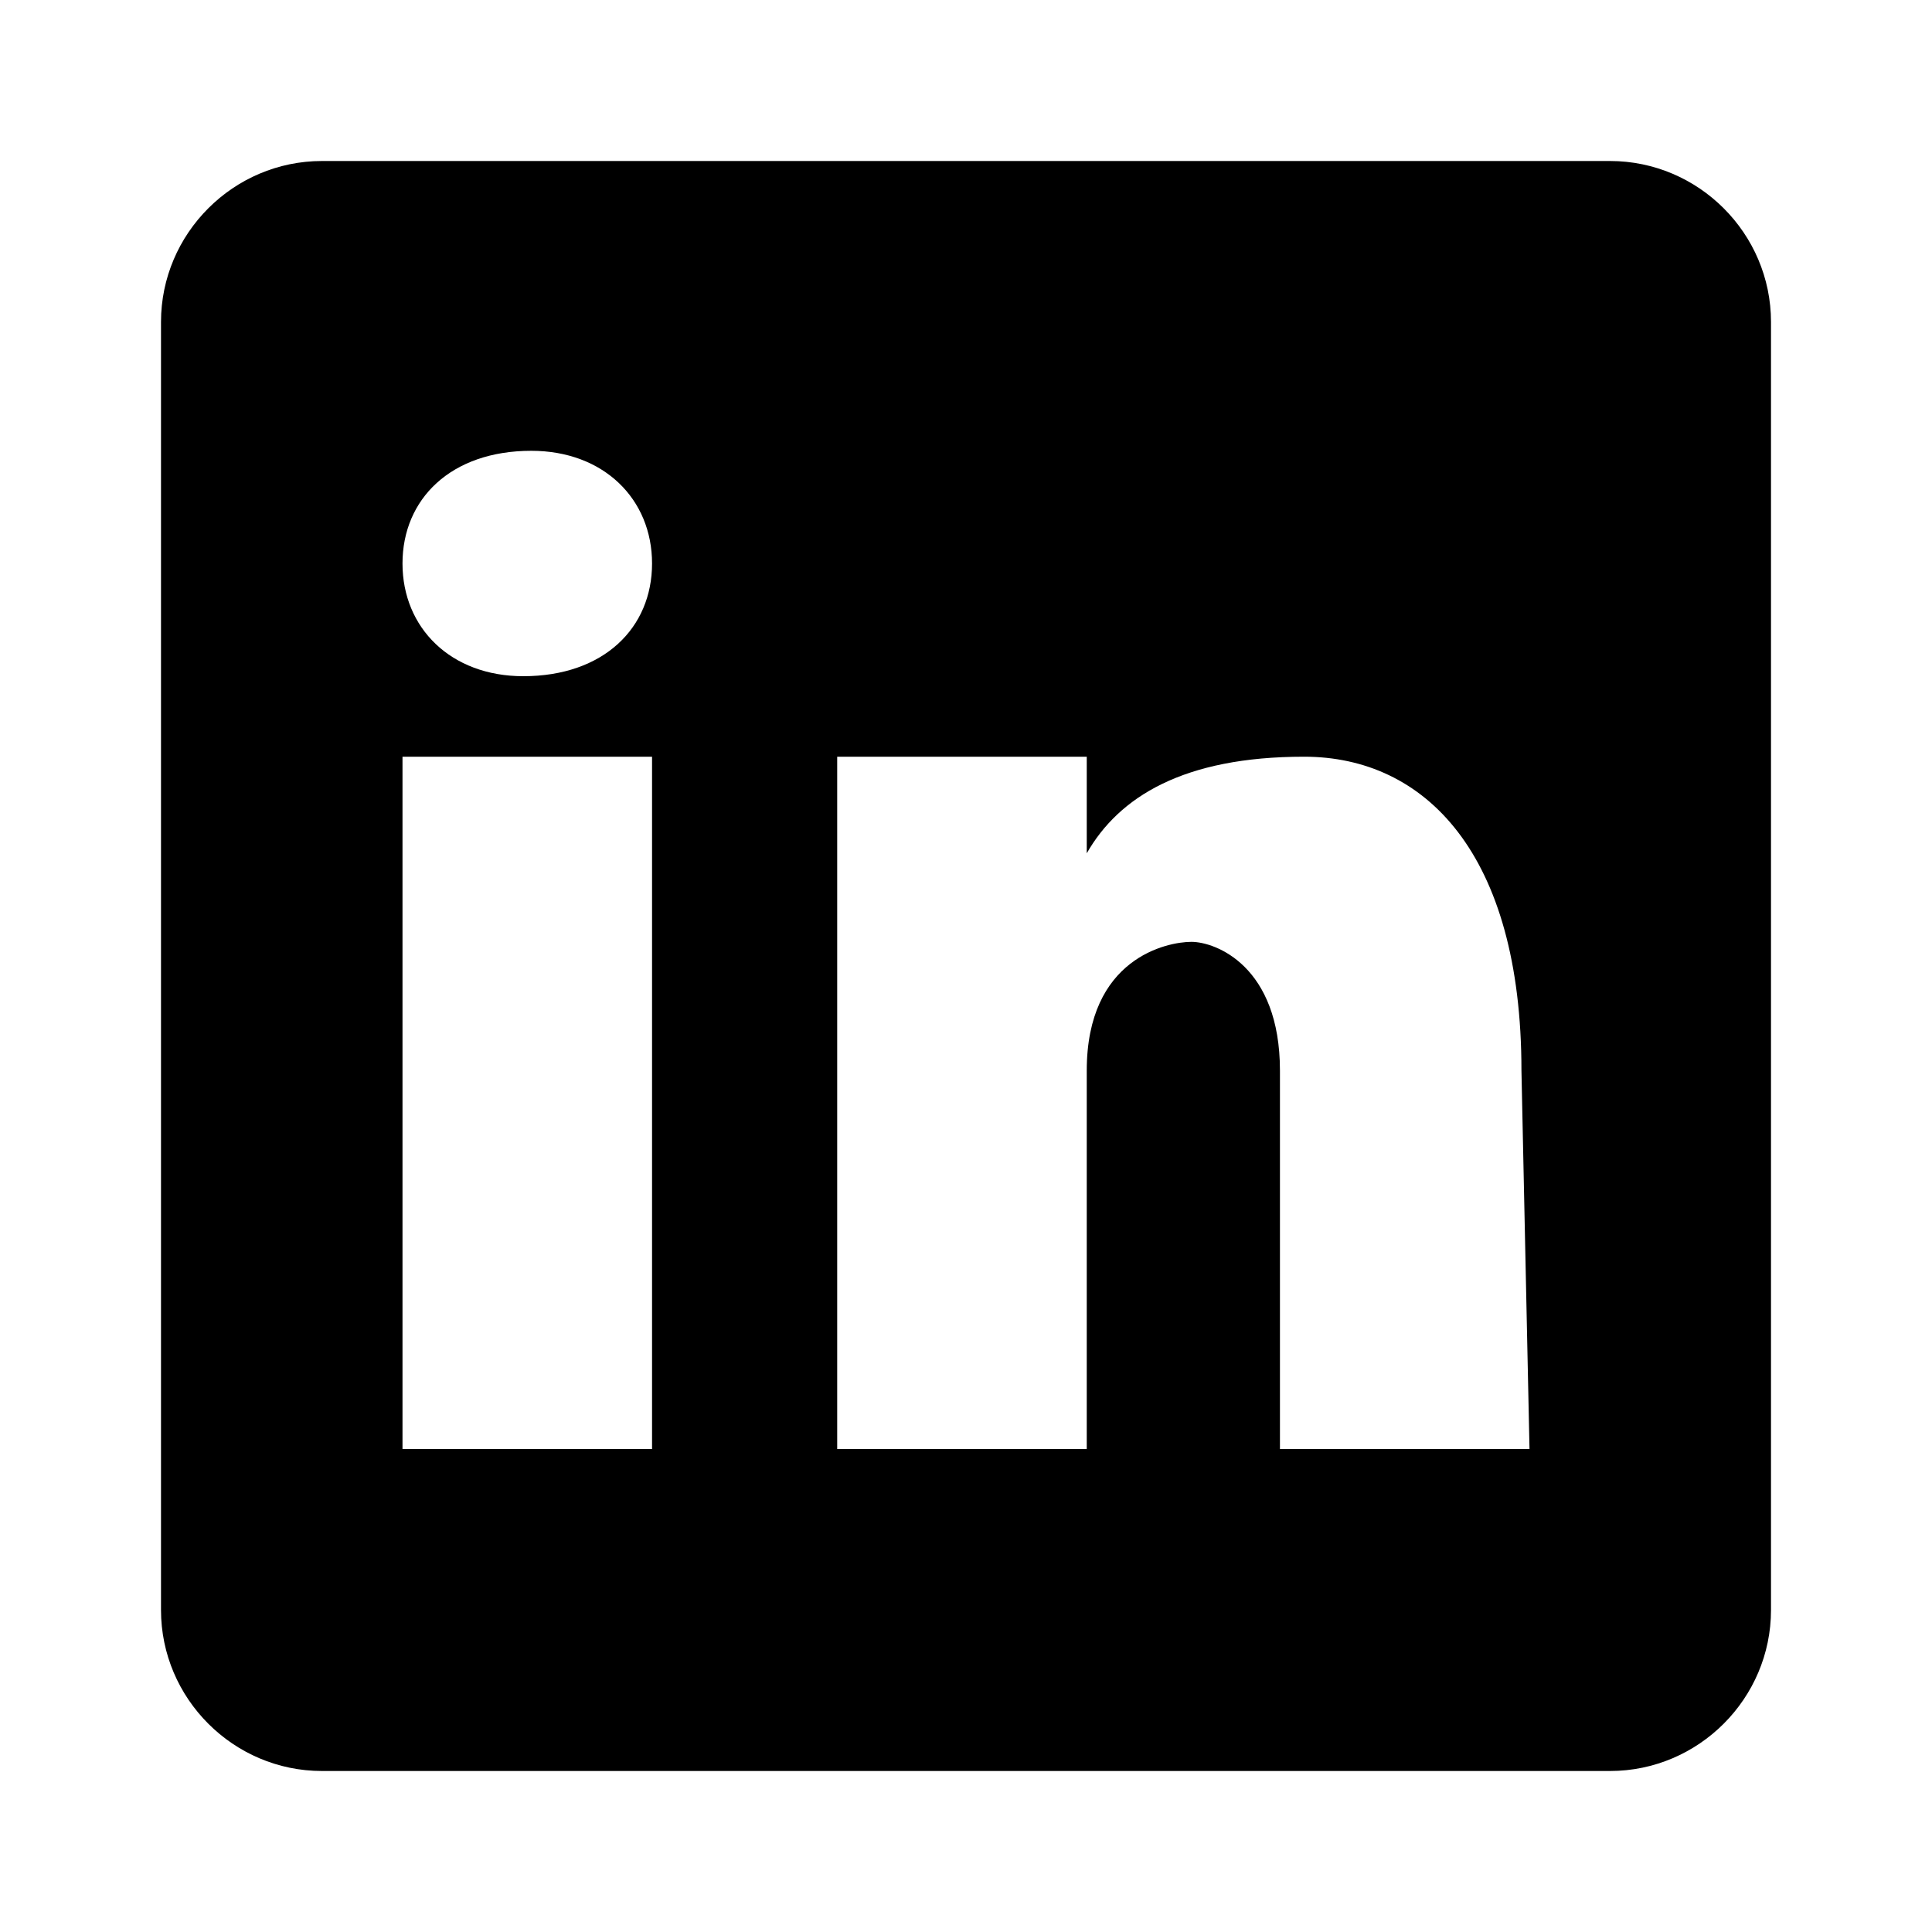
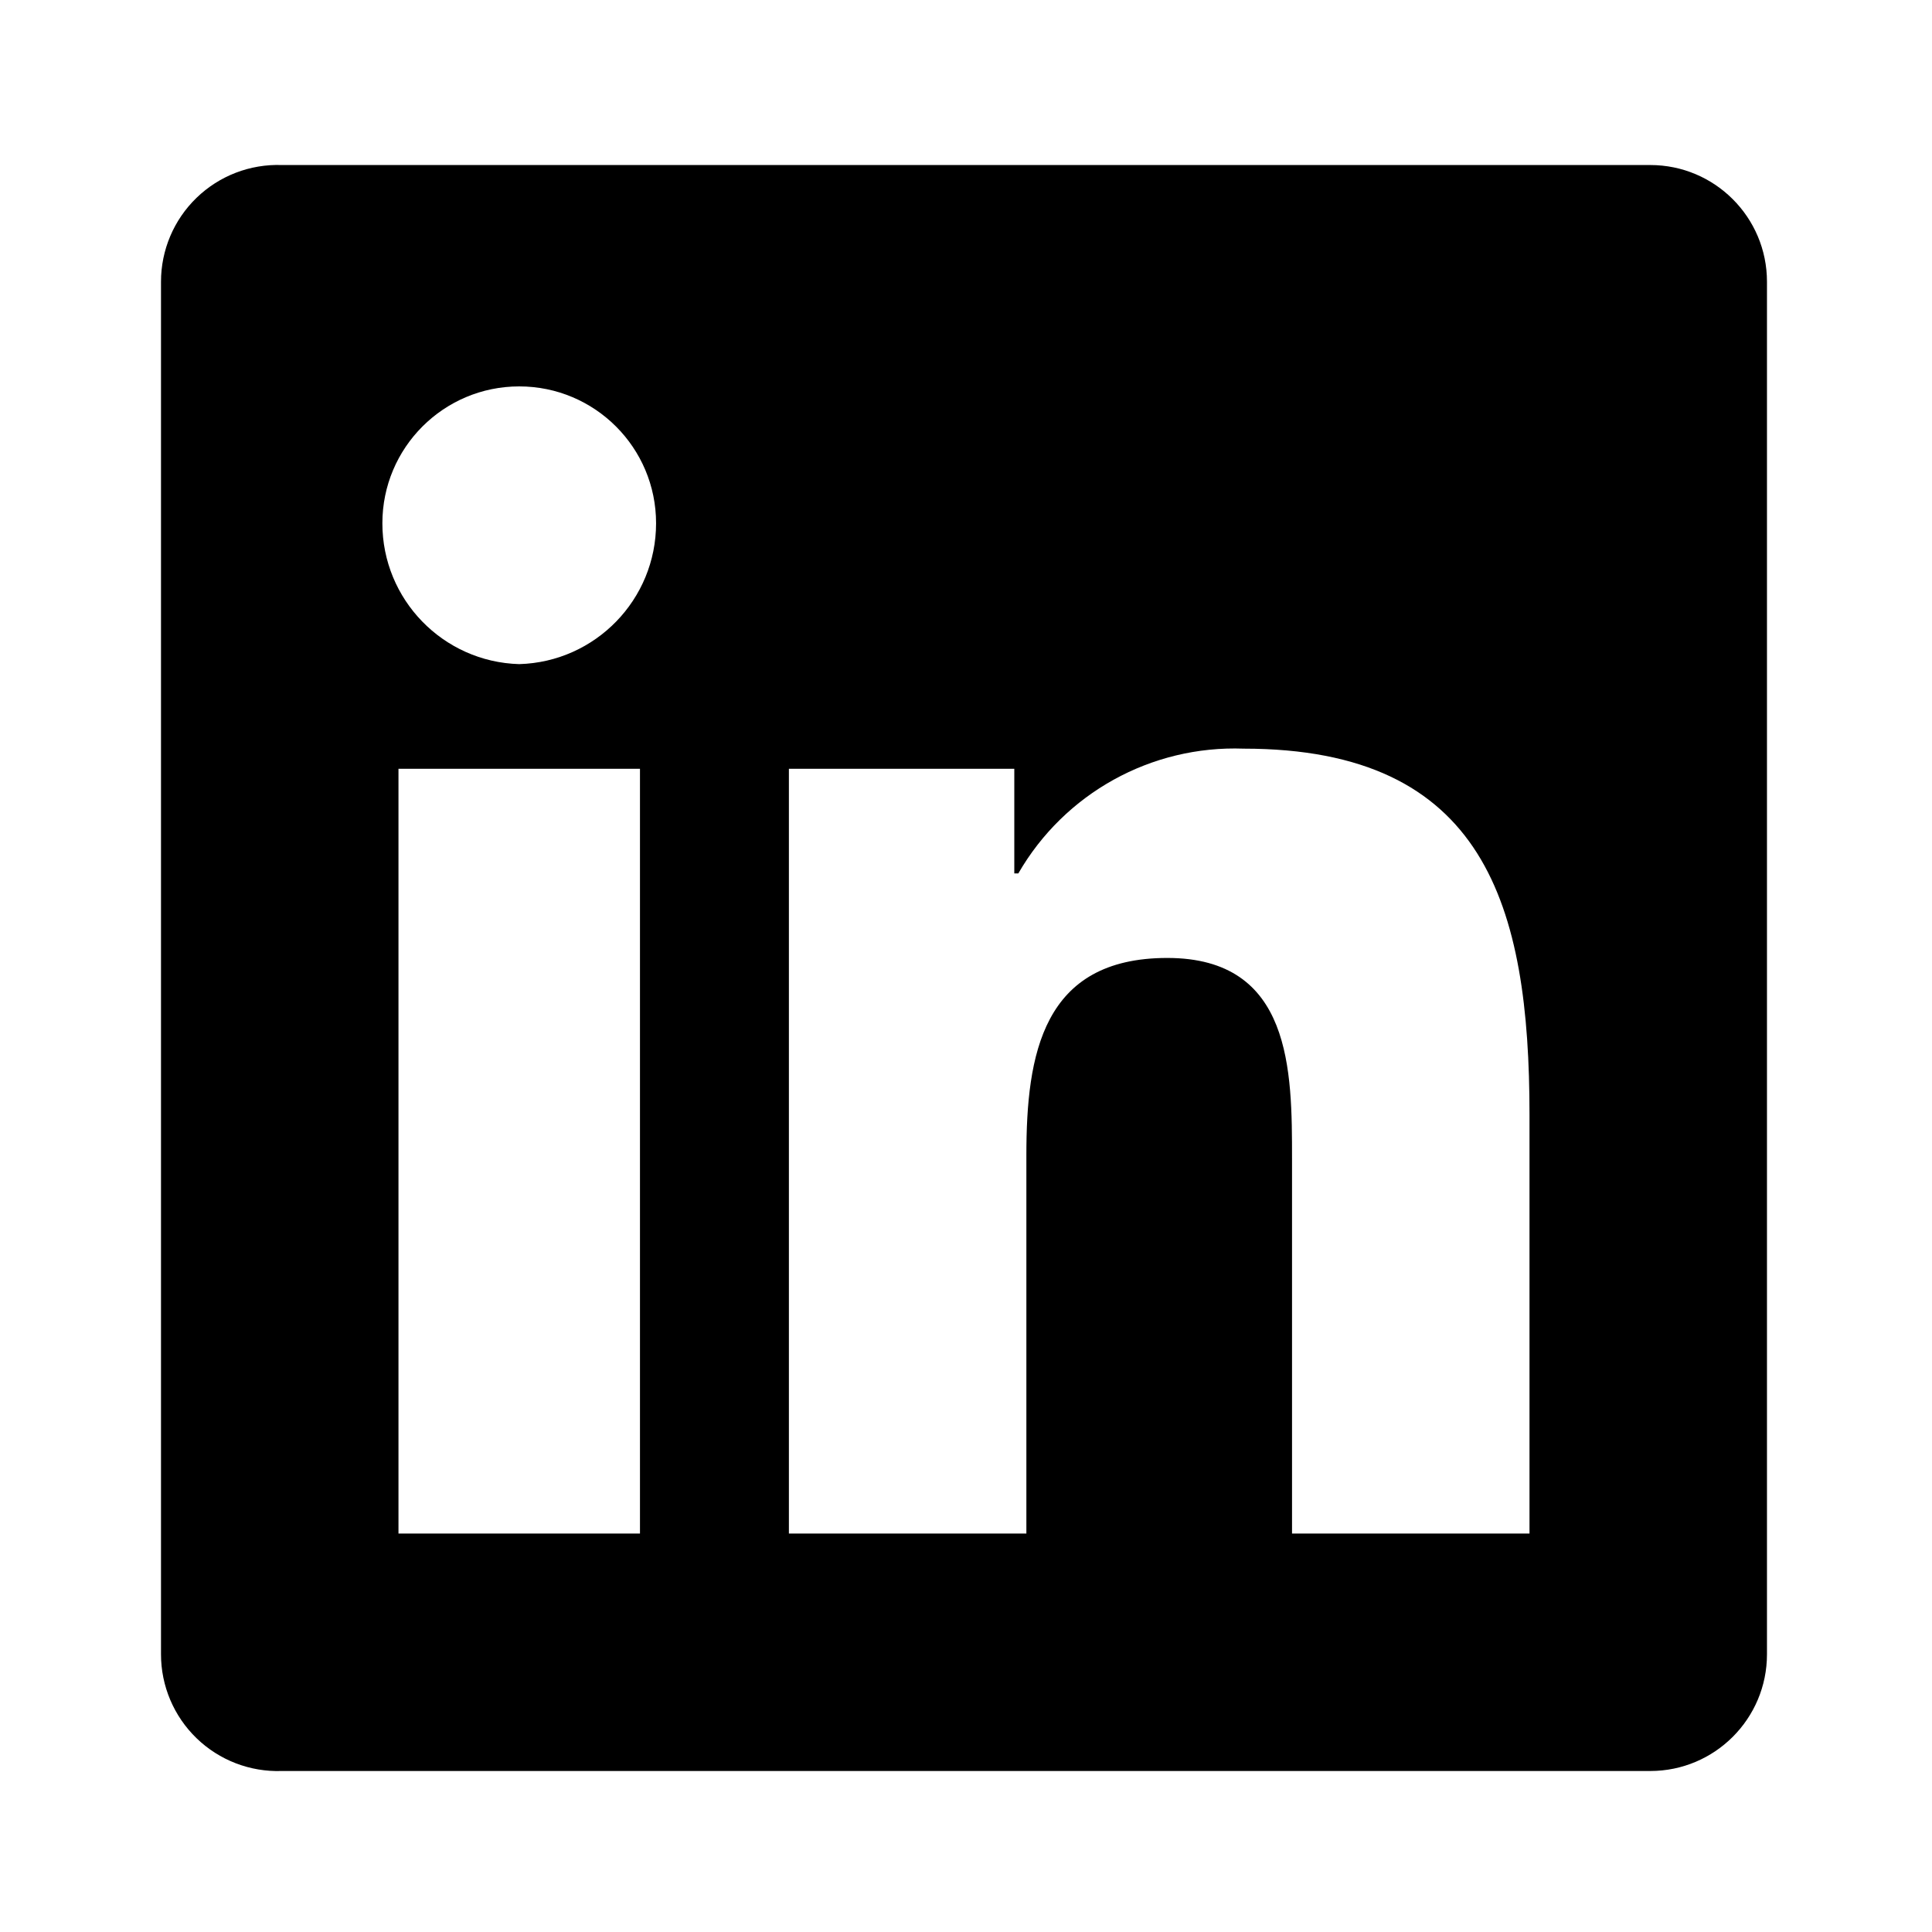
- <svg xmlns="http://www.w3.org/2000/svg" fill="#000000" version="1.1" id="Layer_1" viewBox="0 0 24 24" xml:space="preserve">
-   <style type="text/css">
- 	.st0{fill:none;}
- </style>
-   <path d="M20,2H4C2.9,2,2,2.9,2,4v16c0,1.1,0.9,2,2,2h16c1.1,0,2-0.9,2-2V4C22,2.9,21.1,2,20,2z M8.1,18H5V9.4h3.1V18z M6.5,8.4  L6.5,8.4C5.6,8.4,5,7.8,5,7s0.6-1.4,1.6-1.4c0.9,0,1.5,0.6,1.5,1.4S7.5,8.4,6.5,8.4z M19,18h-3.1v-4.7c0-1.3-0.8-1.6-1.1-1.6  s-1.3,0.2-1.3,1.6c0,0.2,0,4.7,0,4.7h-3.1V9.4h3.1v1.2c0.4-0.7,1.2-1.2,2.7-1.2s2.7,1.2,2.7,3.9L19,18L19,18z" />
-   <rect class="st0" width="24" height="24" />
+ <svg xmlns="http://www.w3.org/2000/svg" width="800px" height="800px" viewBox="0 0 48 48">
+   <g id="Layer_2" data-name="Layer 2">
+     <g id="invisible_box" data-name="invisible box">
+       <rect width="48" height="48" fill="none" />
+       <rect width="48" height="48" fill="none" />
+     </g>
+     <g id="icons_Q2" data-name="icons Q2">
+       <path d="M41,4.1H7A2.9,2.9,0,0,0,4,7V41.1A2.9,2.9,0,0,0,7,44H41a2.9,2.9,0,0,0,2.9-2.9V7A2.9,2.9,0,0,0,41,4.1Zm-25.1,34h-6v-19h6Zm-3-21.6A3.5,3.5,0,0,1,9.5,13a3.4,3.4,0,0,1,6.8,0A3.5,3.5,0,0,1,12.9,16.5ZM38,38.1H32.1V28.8c0-2.2,0-5-3.1-5s-3.5,2.4-3.5,4.9v9.4H19.6v-19h5.6v2.6h.1a6.2,6.2,0,0,1,5.6-3.1c6,0,7.1,3.9,7.1,9.1Z" />
+     </g>
+   </g>
</svg>
